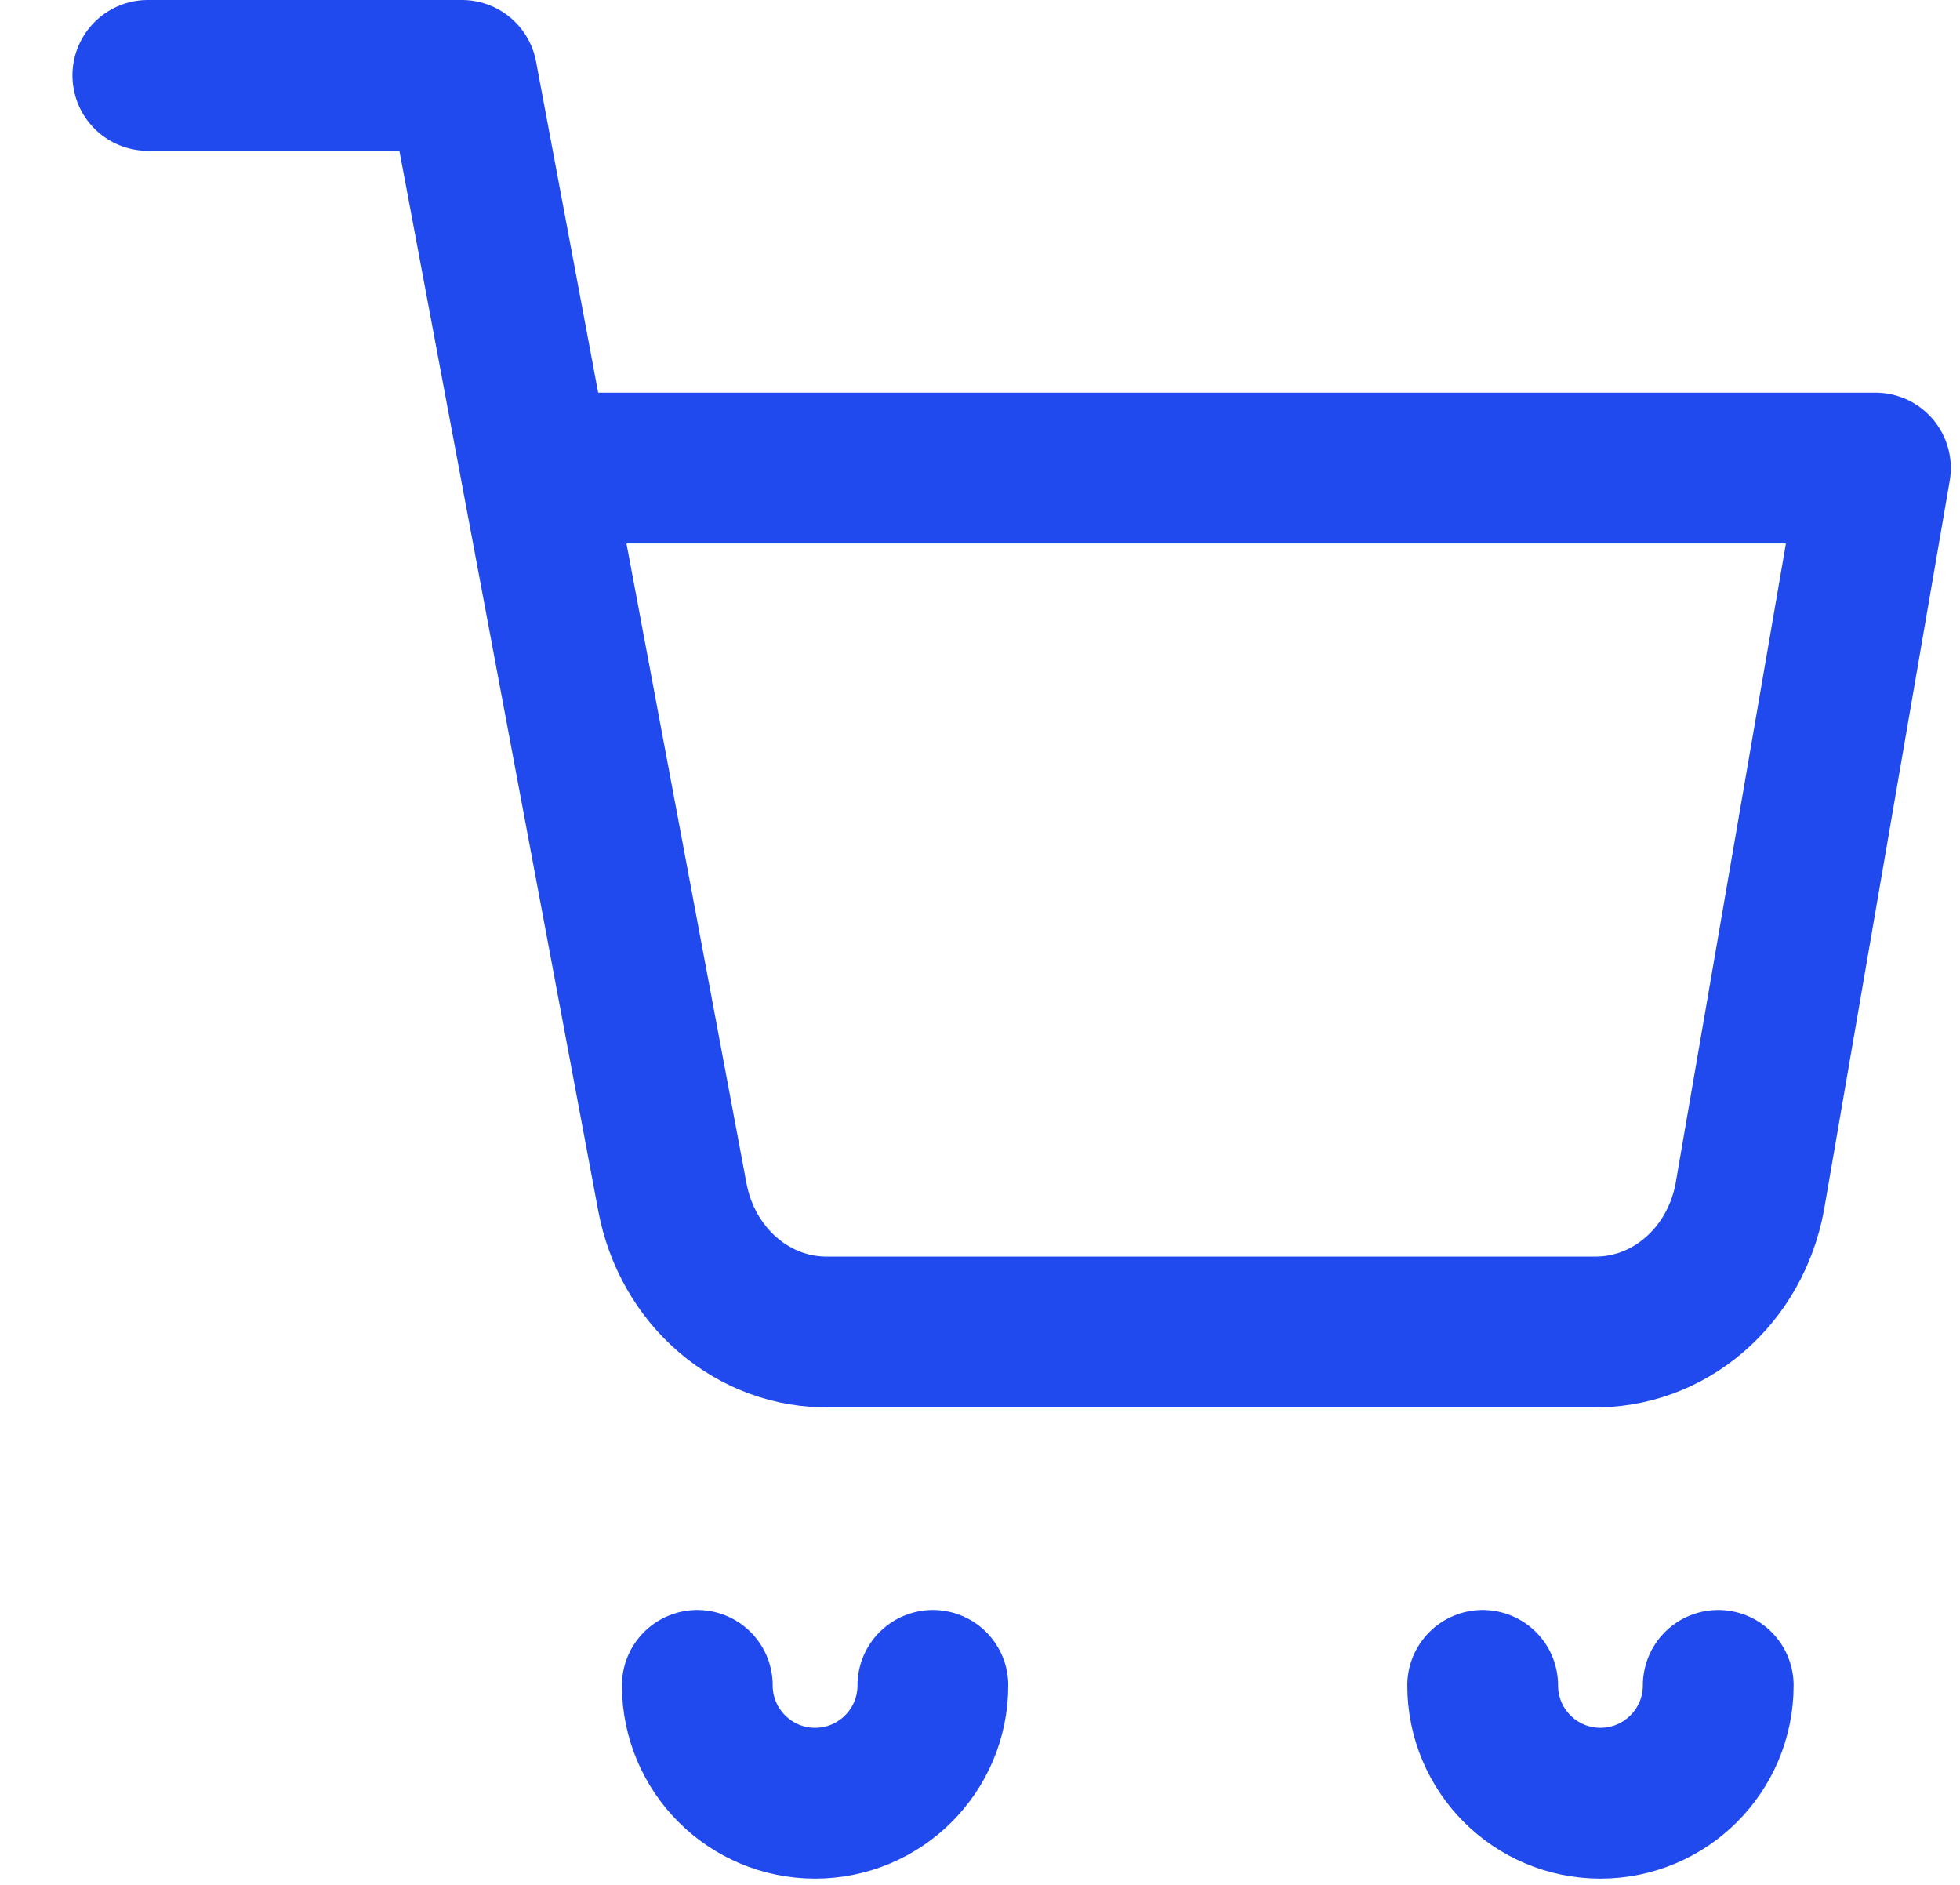
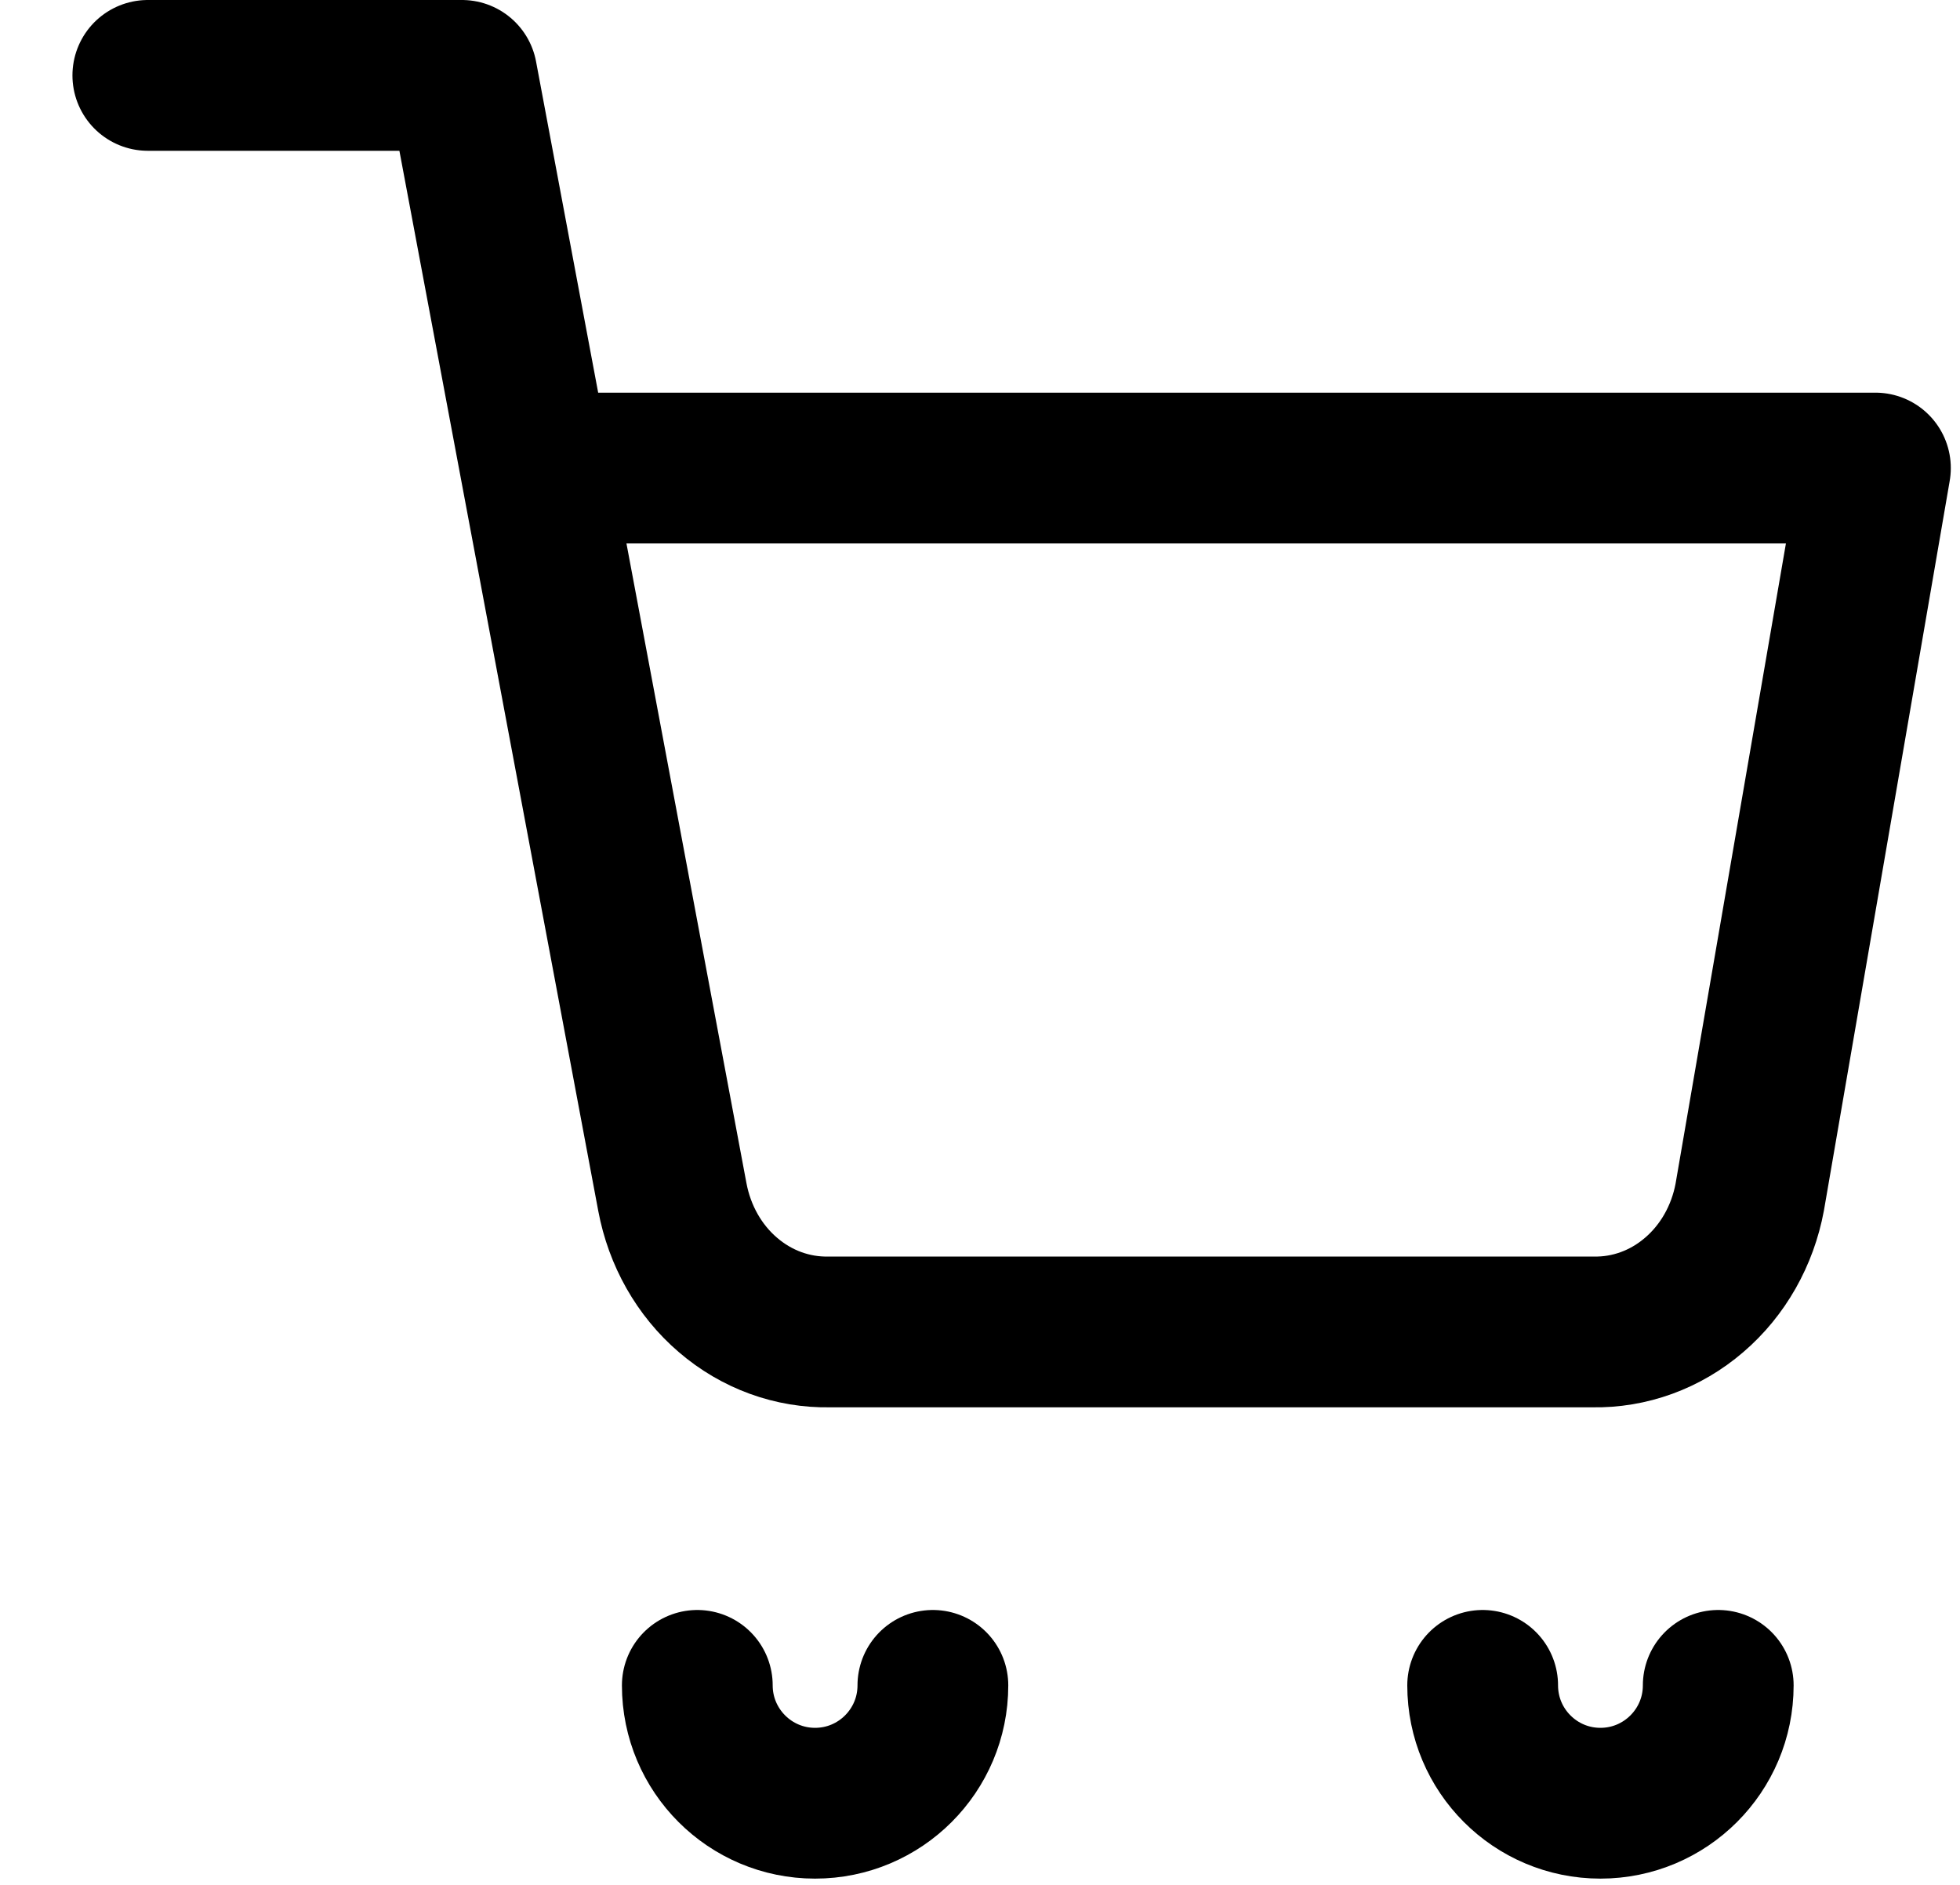
<svg xmlns="http://www.w3.org/2000/svg" width="26" height="25" viewBox="0 0 26 25" fill="none">
-   <path d="M12.375 22.354C12.375 23.217 11.675 23.917 10.812 23.917C9.95 23.917 9.25 23.217 9.25 22.354" stroke="#214AEE" stroke-width="2" stroke-linecap="round" stroke-linejoin="round" />
-   <path d="M22.793 22.354C22.793 23.217 22.093 23.917 21.23 23.917C20.367 23.917 19.668 23.217 19.668 22.354" stroke="#214AEE" stroke-width="2" stroke-linecap="round" stroke-linejoin="round" />
-   <path d="M1.961 1H6.128L8.919 15.877C9.015 16.389 9.275 16.849 9.656 17.175C10.037 17.503 10.514 17.676 11.003 17.666H21.128C21.616 17.676 22.093 17.503 22.474 17.175C22.855 16.849 23.116 16.389 23.211 15.877L24.878 6.208H7.105" stroke="#214AEE" stroke-width="2" stroke-linecap="round" stroke-linejoin="round" />
+   <path d="M12.375 22.354C12.375 23.217 11.675 23.917 10.812 23.917C9.95 23.917 9.25 23.217 9.25 22.354" stroke="currentColor" stroke-width="2" stroke-linecap="round" stroke-linejoin="round" />
+   <path d="M22.793 22.354C22.793 23.217 22.093 23.917 21.23 23.917C20.367 23.917 19.668 23.217 19.668 22.354" stroke="currentColor" stroke-width="2" stroke-linecap="round" stroke-linejoin="round" />
+   <path d="M1.961 1H6.128L8.919 15.877C9.015 16.389 9.275 16.849 9.656 17.175C10.037 17.503 10.514 17.676 11.003 17.666H21.128C21.616 17.676 22.093 17.503 22.474 17.175C22.855 16.849 23.116 16.389 23.211 15.877L24.878 6.208H7.105" stroke="currentColor" stroke-width="2" stroke-linecap="round" stroke-linejoin="round" />
</svg>
